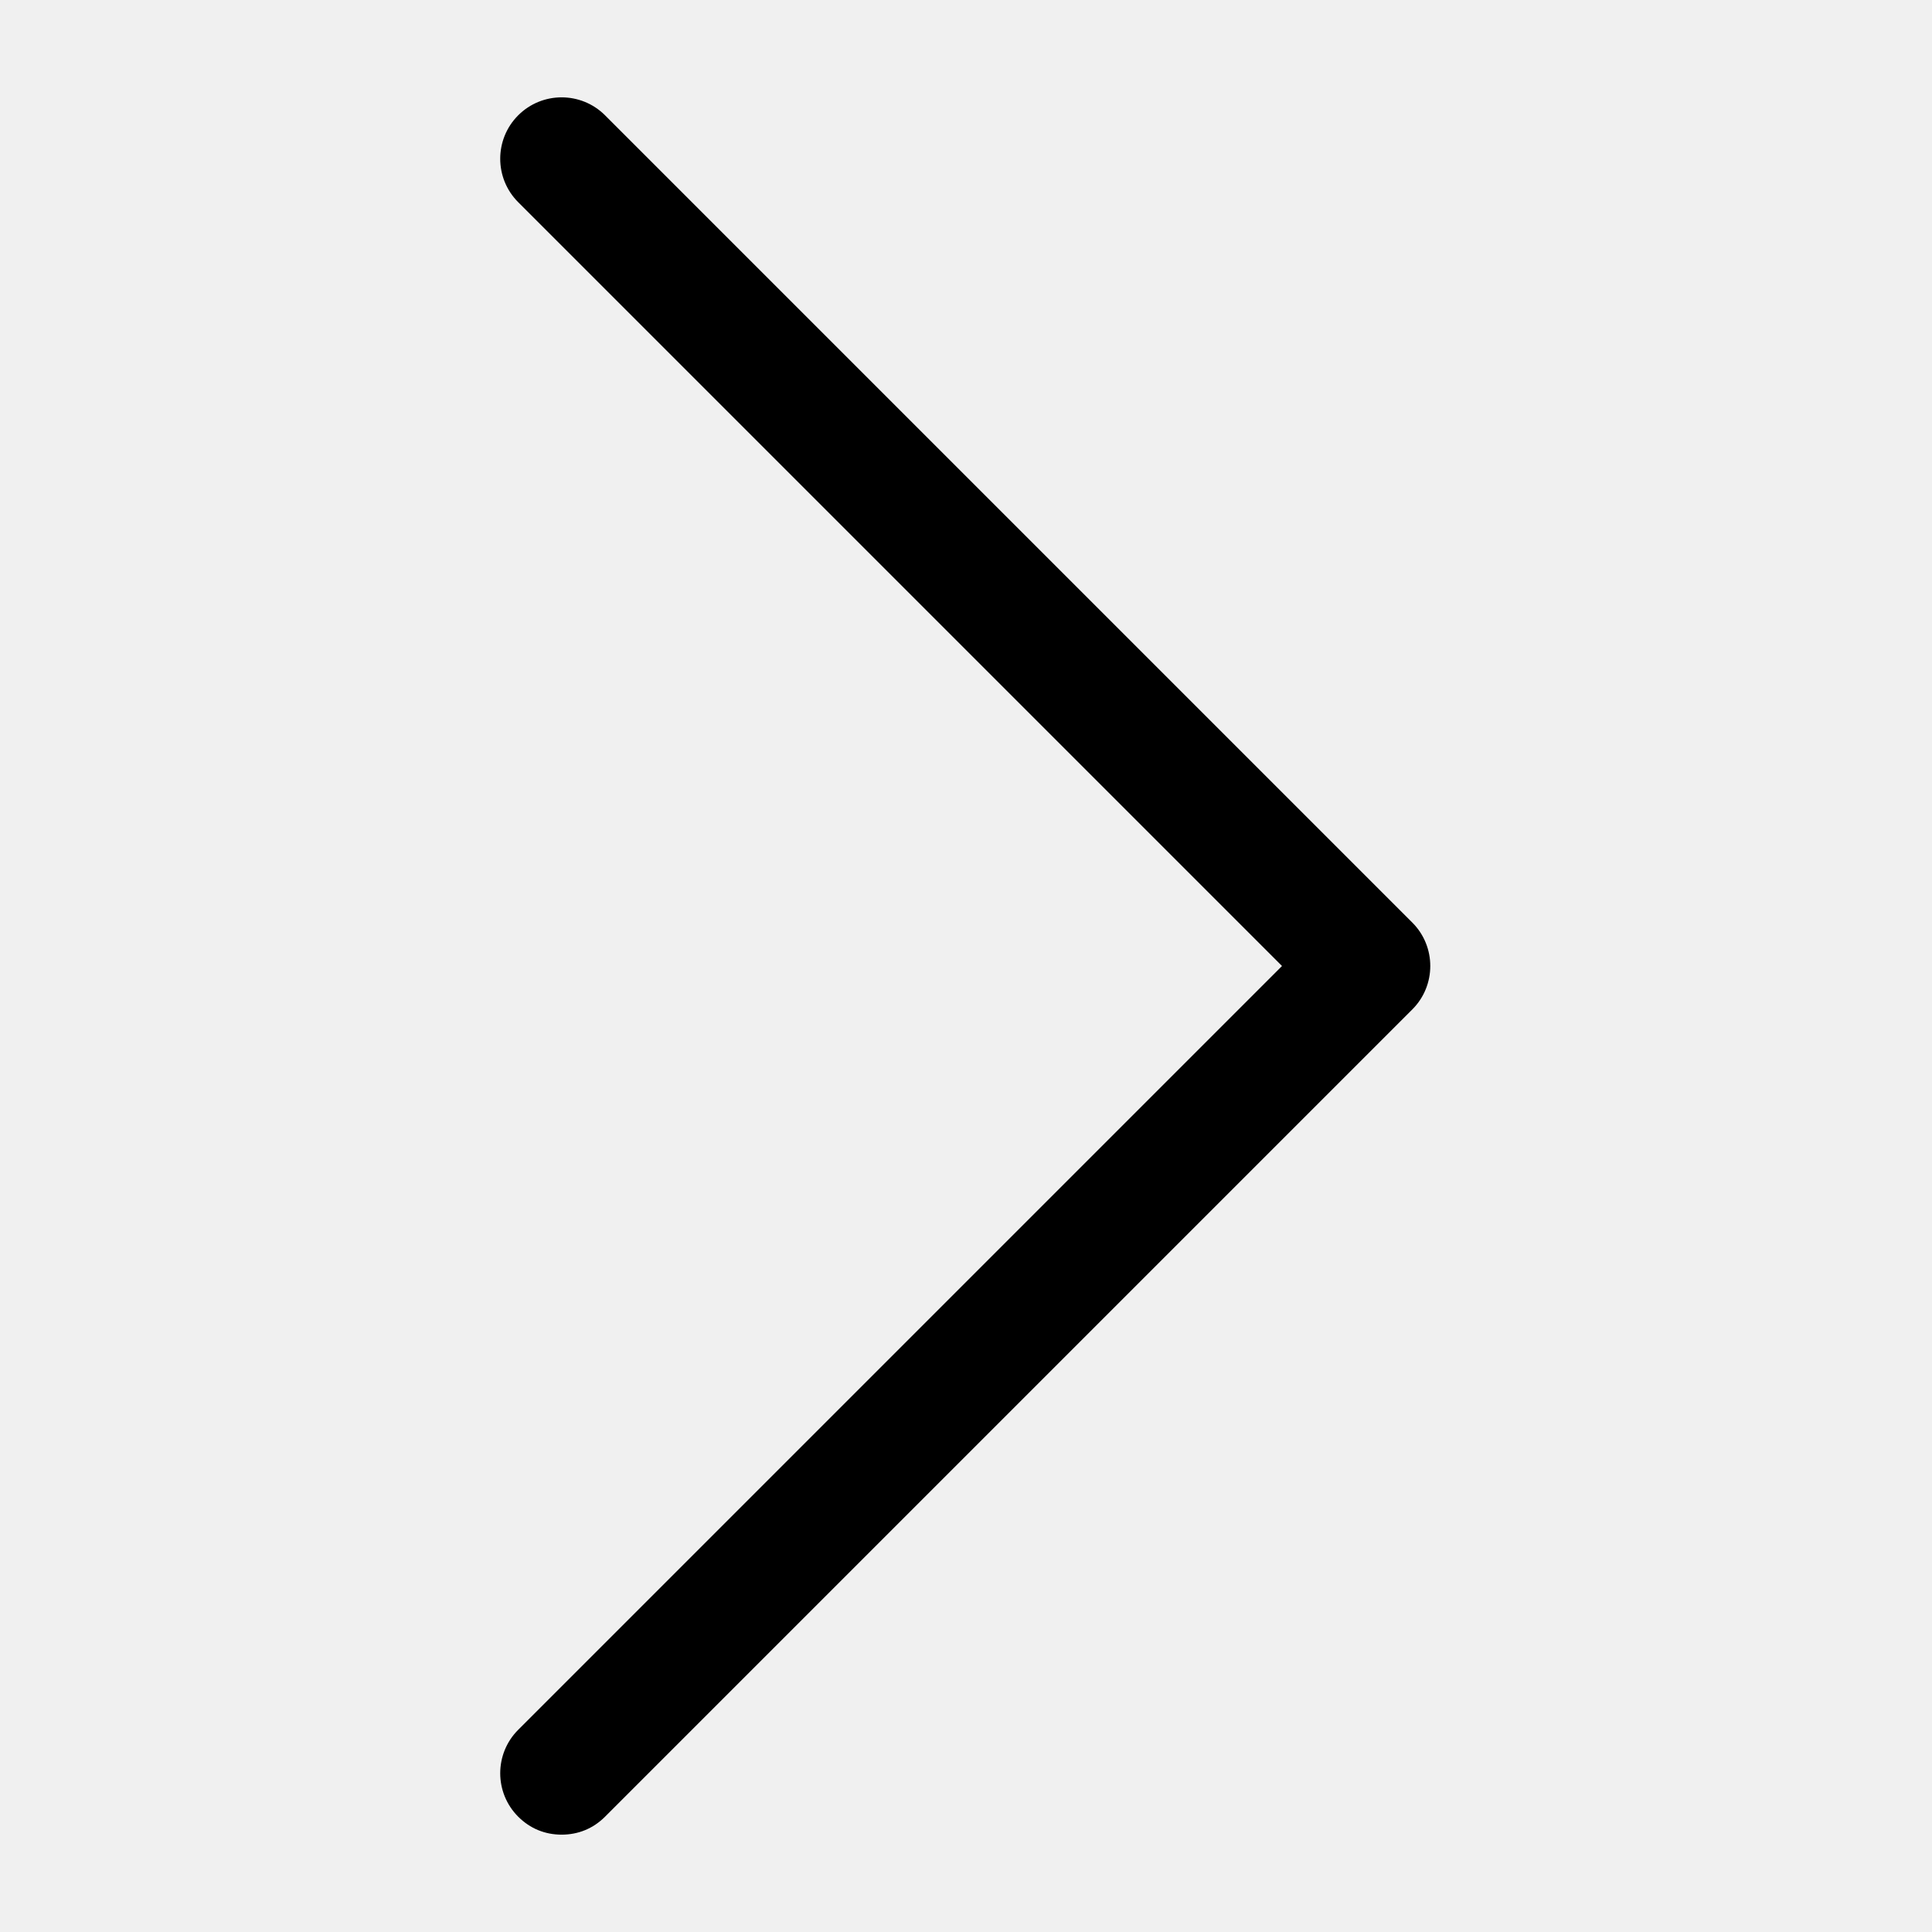
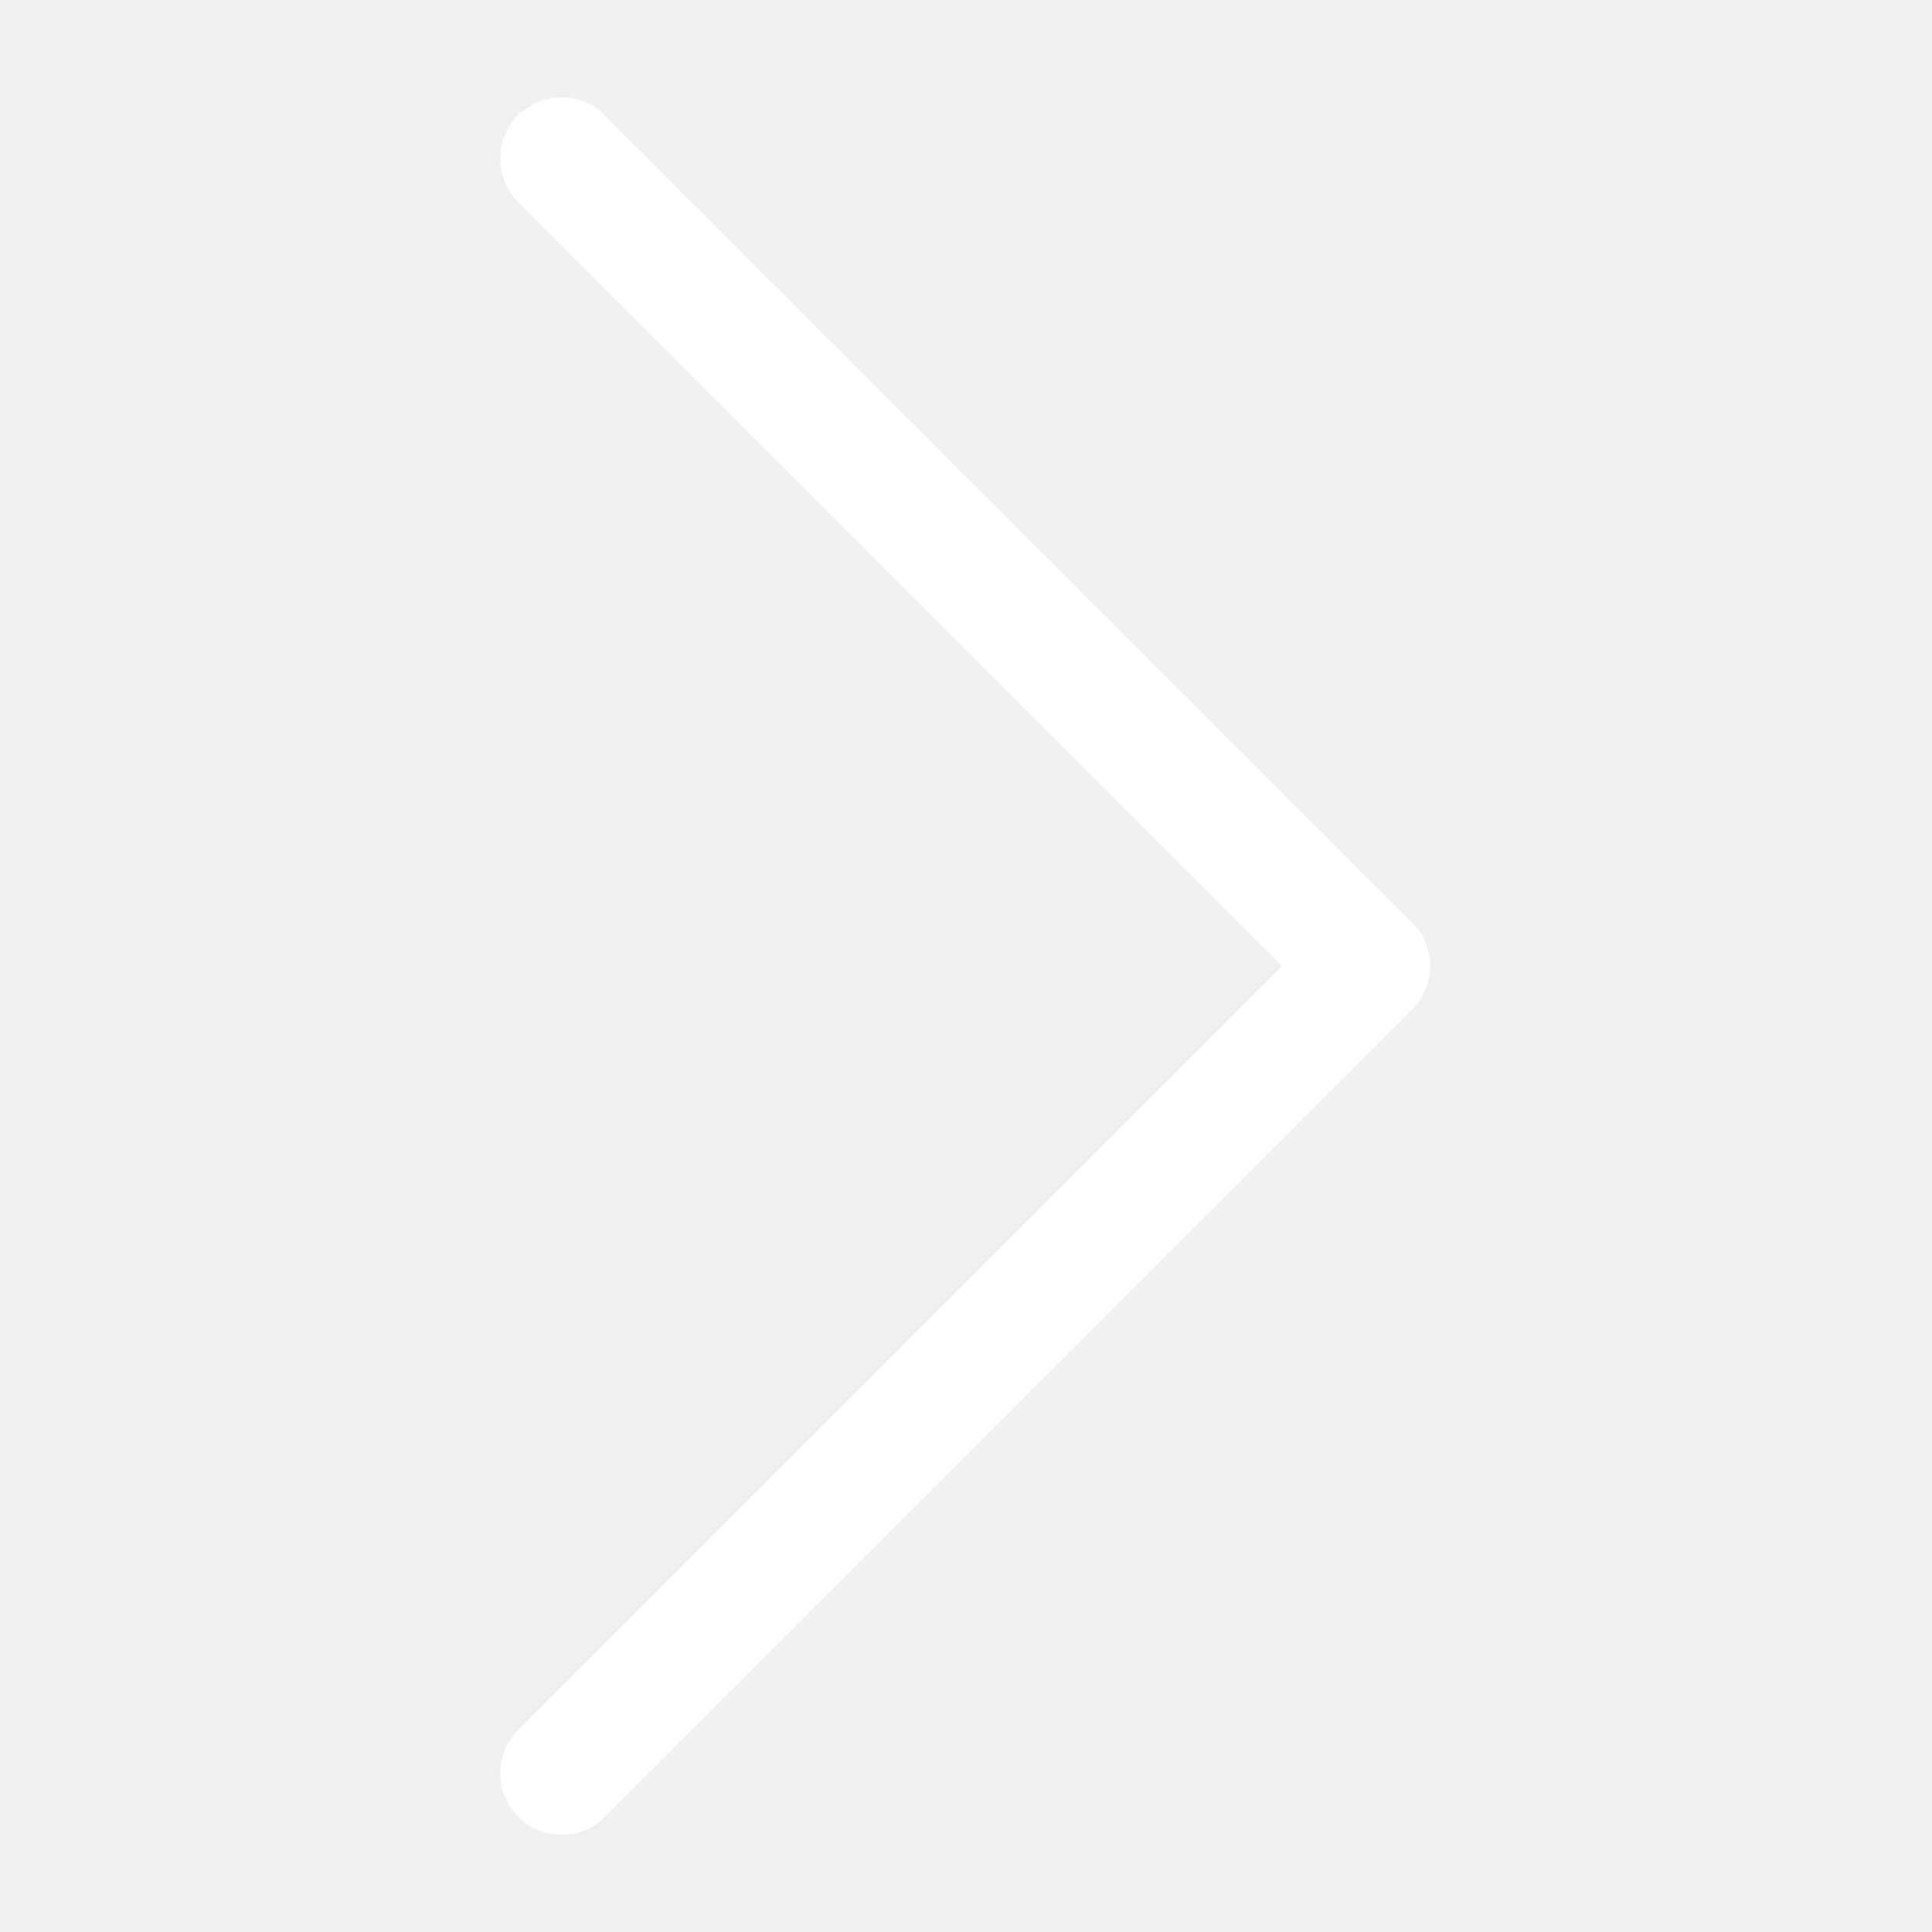
- <svg xmlns="http://www.w3.org/2000/svg" version="1.1" viewBox="0 0 129 129" enable-background="new 0 0 129 129">
+ <svg xmlns="http://www.w3.org/2000/svg" version="1.1" viewBox="0 0 129 129" enable-background="new 0 0 129 129" fill="#ffffff">
  <g>
-     <path d="m40.4,121.3c-0.8,0.8-1.8,1.2-2.9,1.2s-2.1-0.4-2.9-1.2c-1.6-1.6-1.6-4.2 0-5.8l51-51-51-51c-1.6-1.6-1.6-4.2 0-5.8 1.6-1.6 4.2-1.6 5.8,0l53.9,53.9c1.6,1.6 1.6,4.2 0,5.8l-53.9,53.9z" />
+     <path d="m40.4,121.3c-0.8,0.8-1.8,1.2-2.9,1.2s-2.1-0.4-2.9-1.2c-1.6-1.6-1.6-4.2 0-5.8l51-51-51-51c-1.6-1.6-1.6-4.2 0-5.8 1.6-1.6 4.2-1.6 5.8,0l53.9,53.9c1.6,1.6 1.6,4.2 0,5.8l-53.9,53.9z" fill="#ffffff" />
  </g>
</svg>
